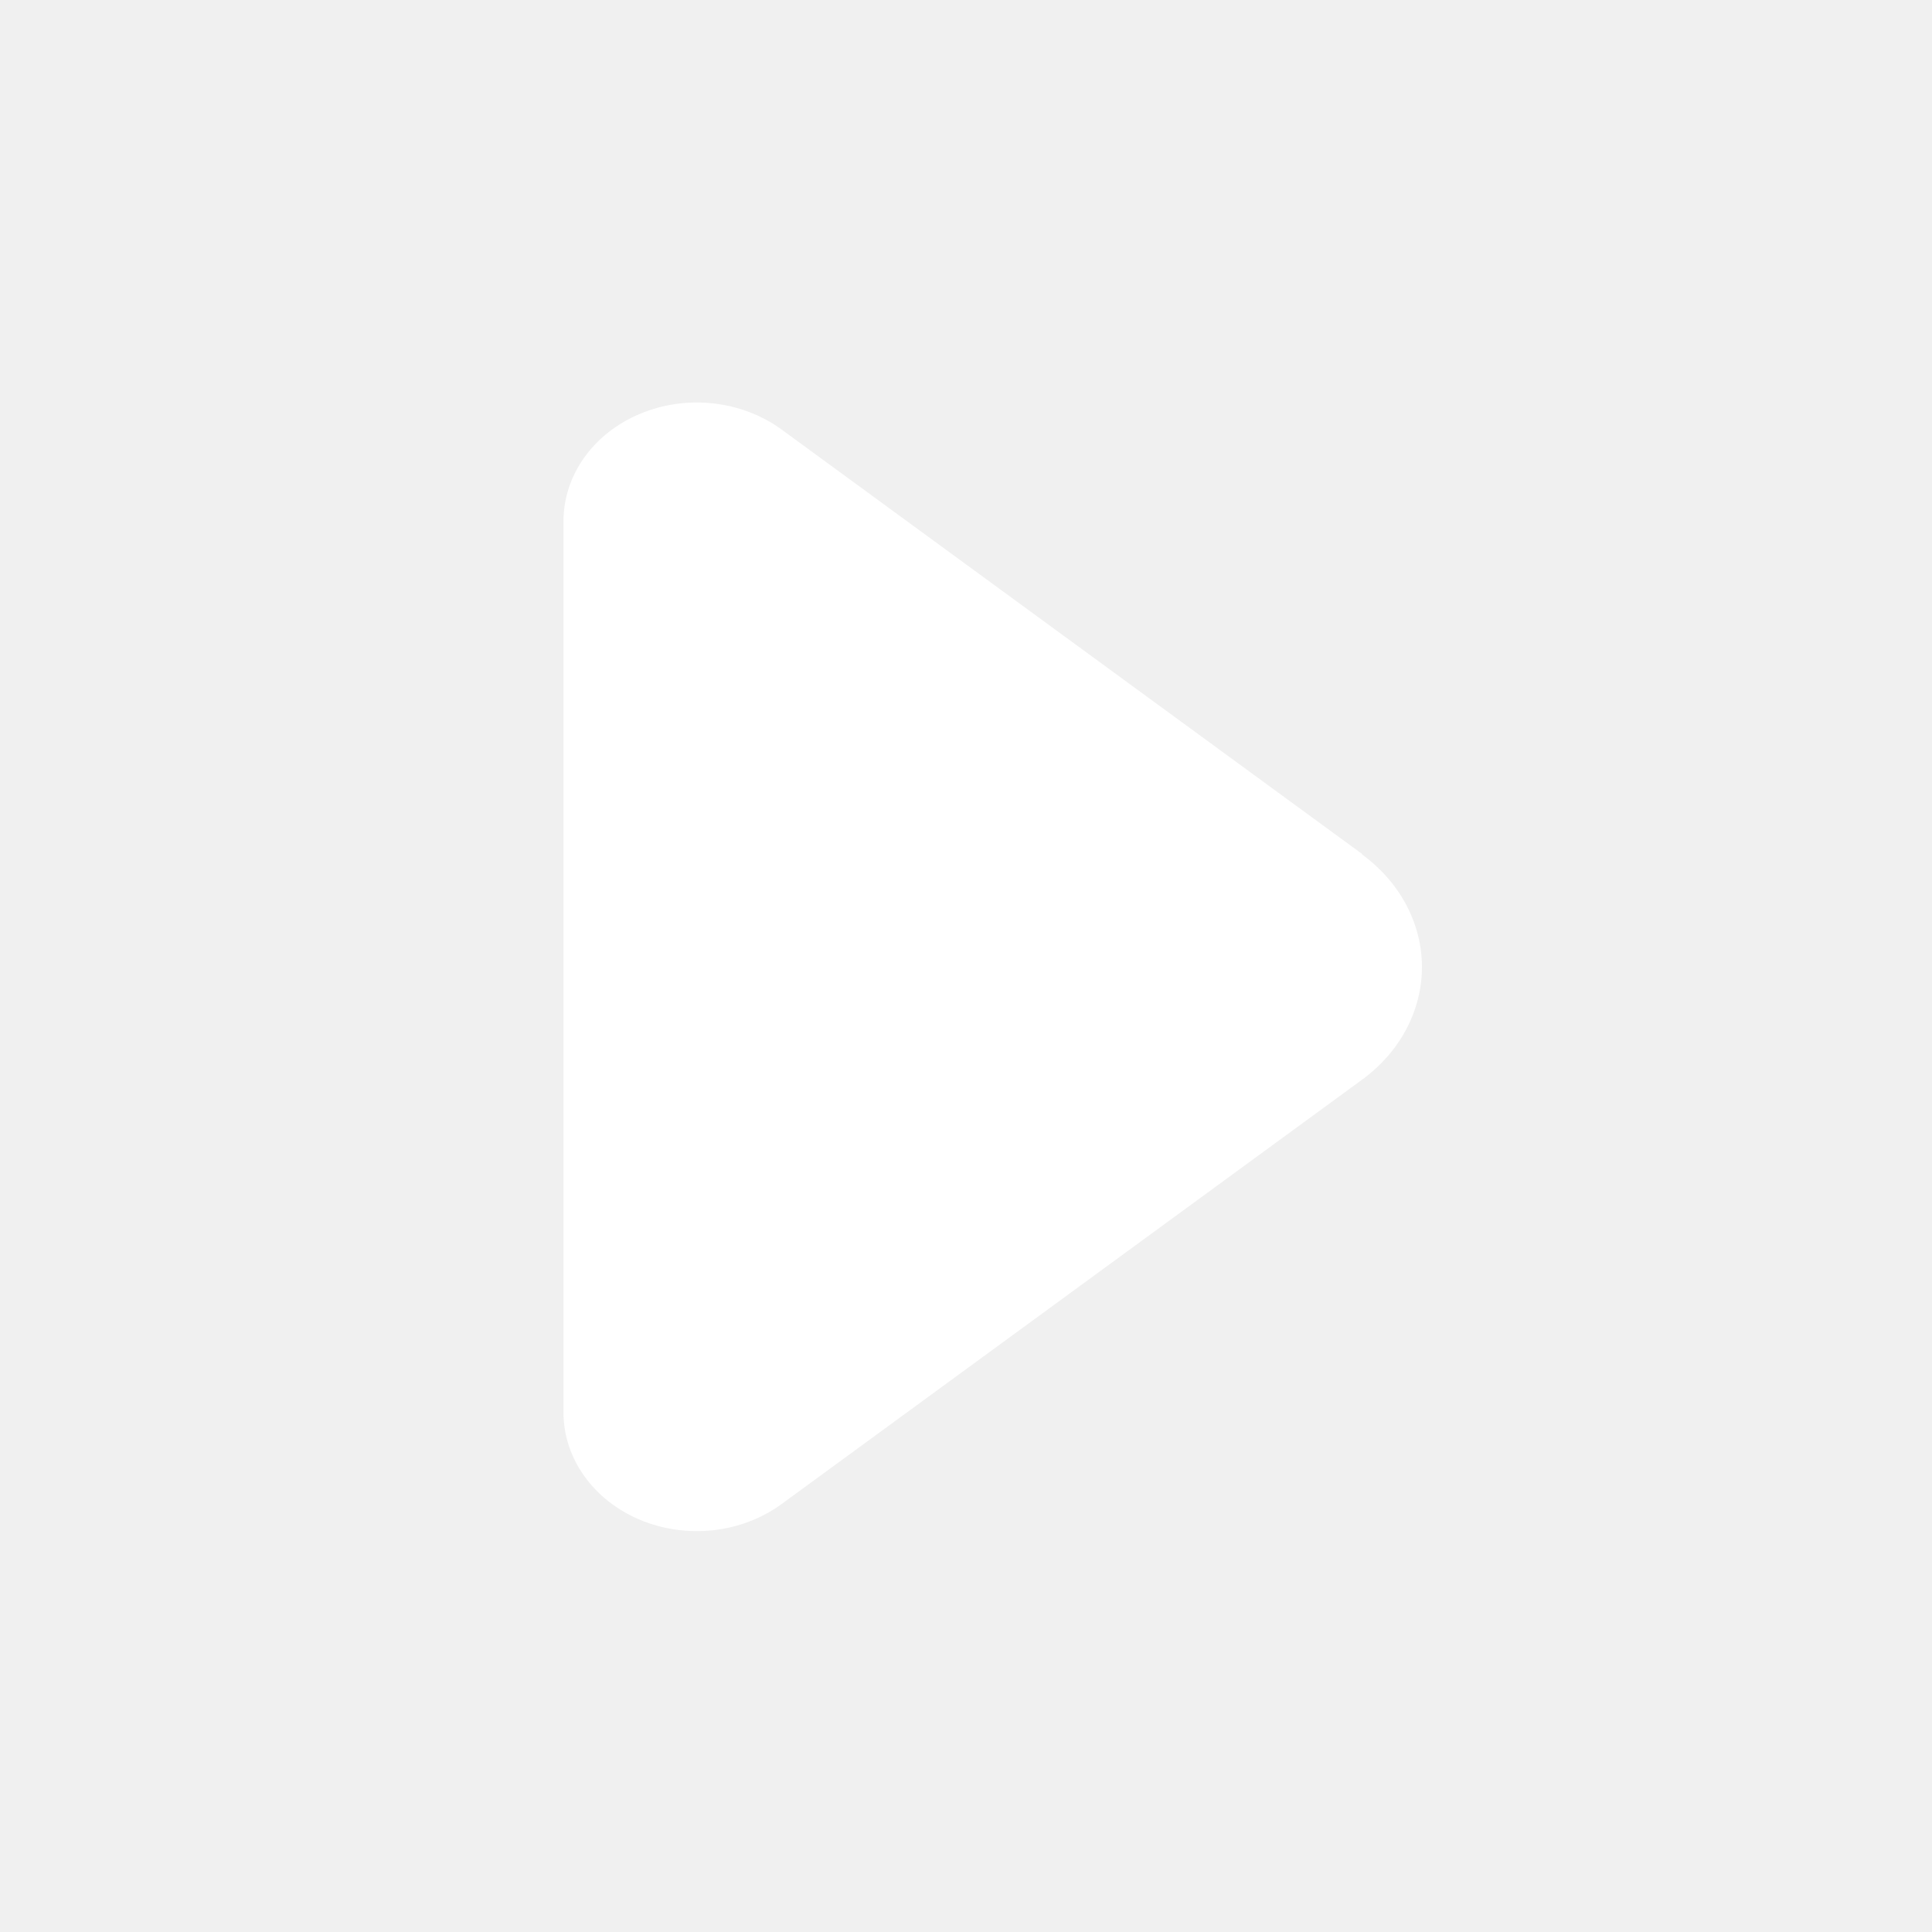
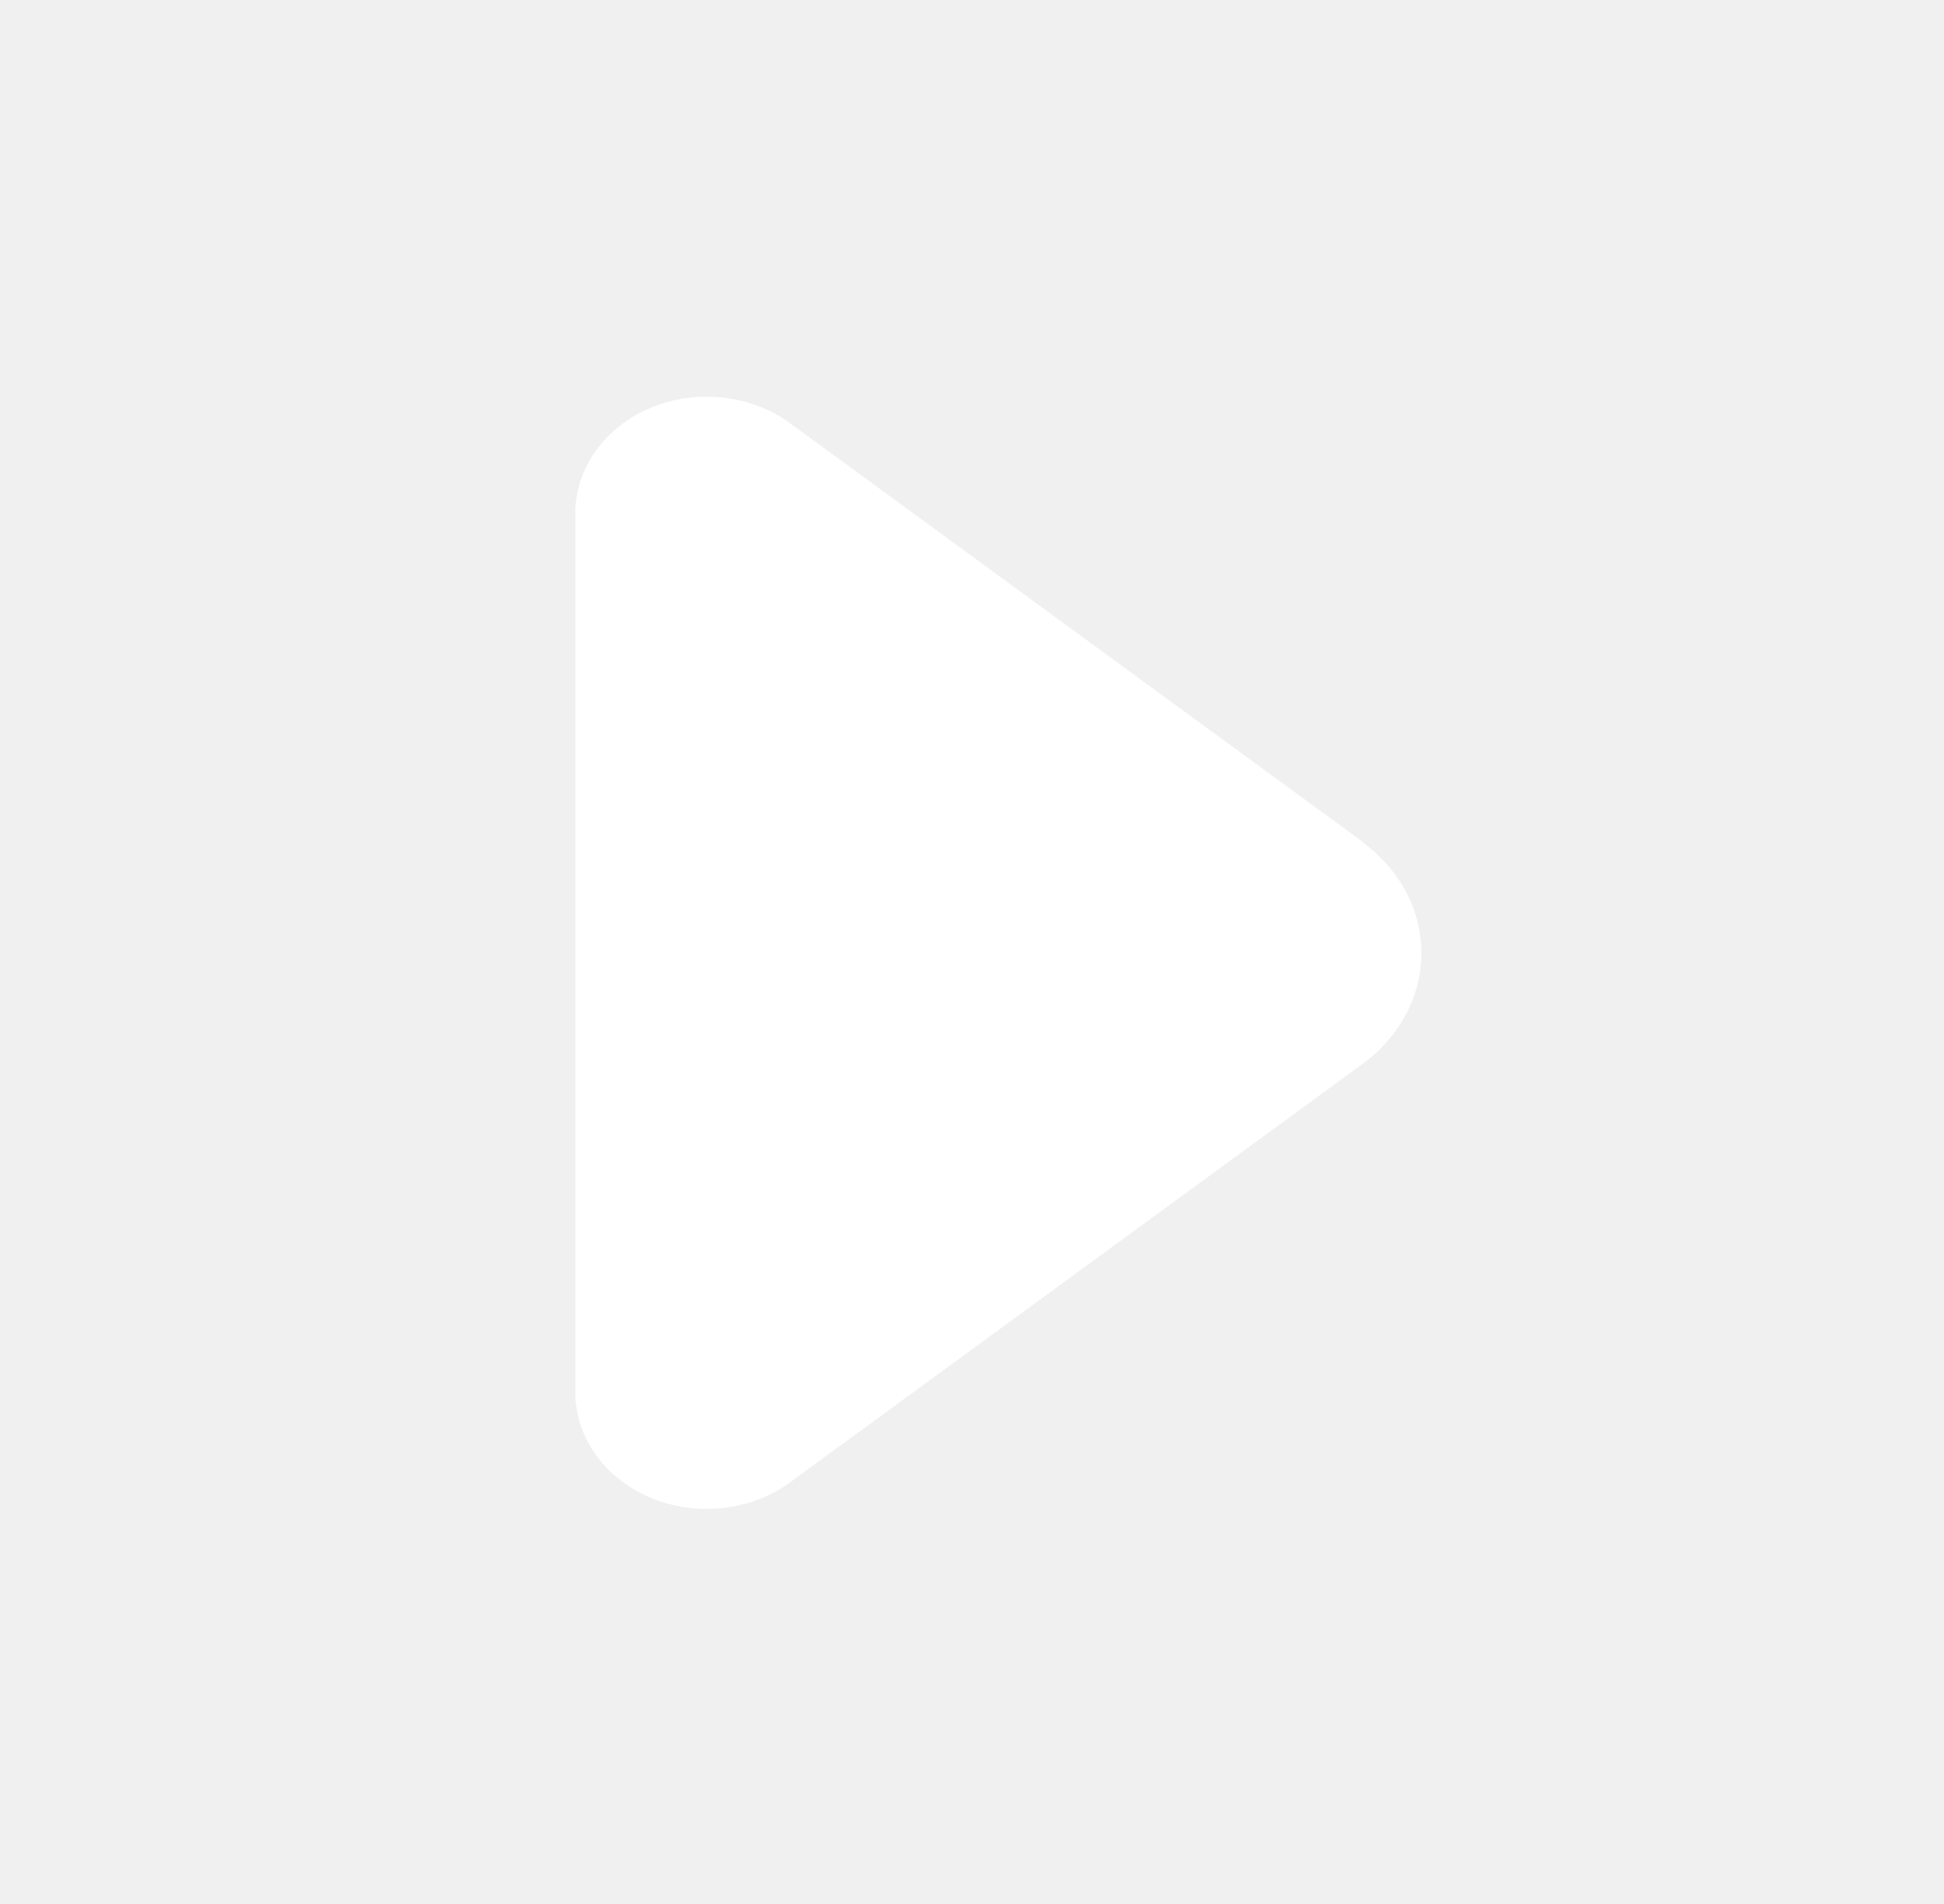
- <svg xmlns="http://www.w3.org/2000/svg" width="20" height="20" viewBox="0 0 20 20" fill="none">
-   <path d="M14.1 8.84L8.089 4.445C7.887 4.298 7.642 4.205 7.383 4.176C7.124 4.147 6.861 4.185 6.625 4.284C6.389 4.383 6.189 4.539 6.049 4.735C5.909 4.931 5.834 5.159 5.833 5.391V14.626C5.834 14.858 5.909 15.085 6.049 15.281C6.189 15.477 6.389 15.634 6.625 15.733C6.861 15.832 7.124 15.869 7.383 15.841C7.641 15.812 7.886 15.719 8.088 15.572L14.1 11.177C14.294 11.035 14.45 10.857 14.557 10.656C14.664 10.454 14.72 10.234 14.72 10.011C14.72 9.788 14.664 9.568 14.557 9.366C14.45 9.165 14.294 8.987 14.1 8.845V8.84Z" fill="white" />
+ <svg xmlns="http://www.w3.org/2000/svg" width="49" height="48" viewBox="0 0 49 48" fill="none">
+   <path d="M34.34 21.217L19.913 10.669C19.429 10.316 18.842 10.091 18.22 10.023C17.598 9.954 16.968 10.043 16.401 10.281C15.834 10.519 15.354 10.894 15.018 11.365C14.682 11.835 14.502 12.381 14.5 12.939V35.103C14.502 35.66 14.682 36.206 15.018 36.676C15.355 37.146 15.834 37.521 16.4 37.759C16.967 37.996 17.597 38.086 18.218 38.018C18.84 37.949 19.426 37.725 19.911 37.372L34.34 26.825C34.805 26.485 35.179 26.058 35.437 25.575C35.694 25.091 35.827 24.562 35.827 24.027C35.827 23.492 35.694 22.963 35.437 22.479C35.179 21.995 34.805 21.568 34.34 21.229V21.217Z" fill="white" />
</svg>
